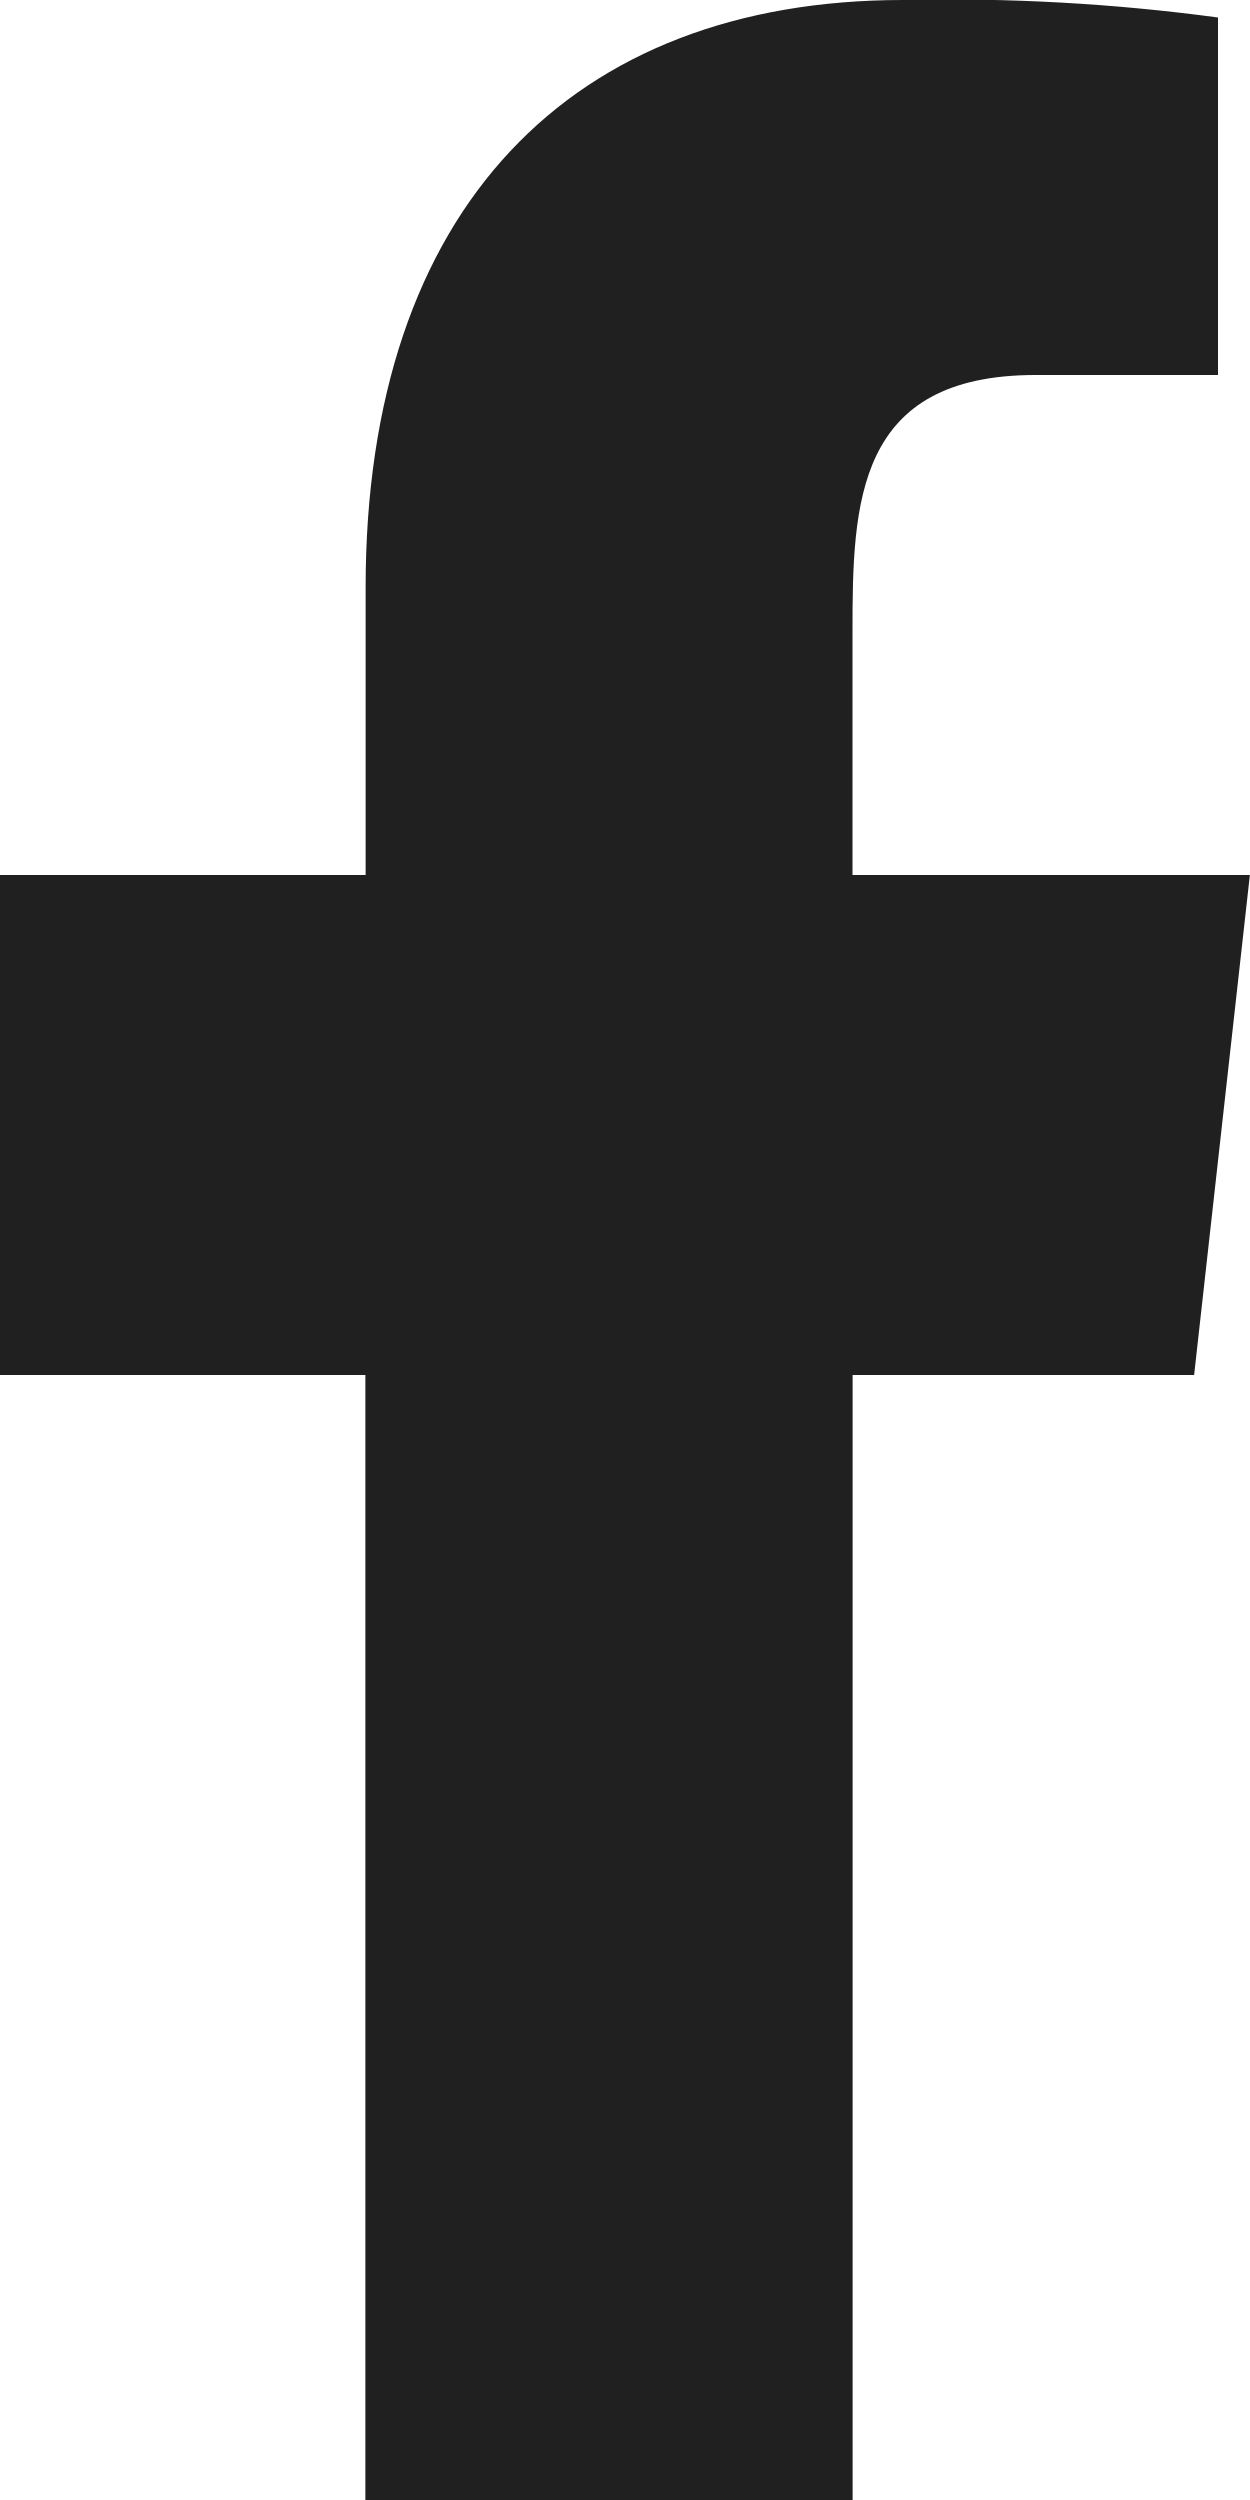
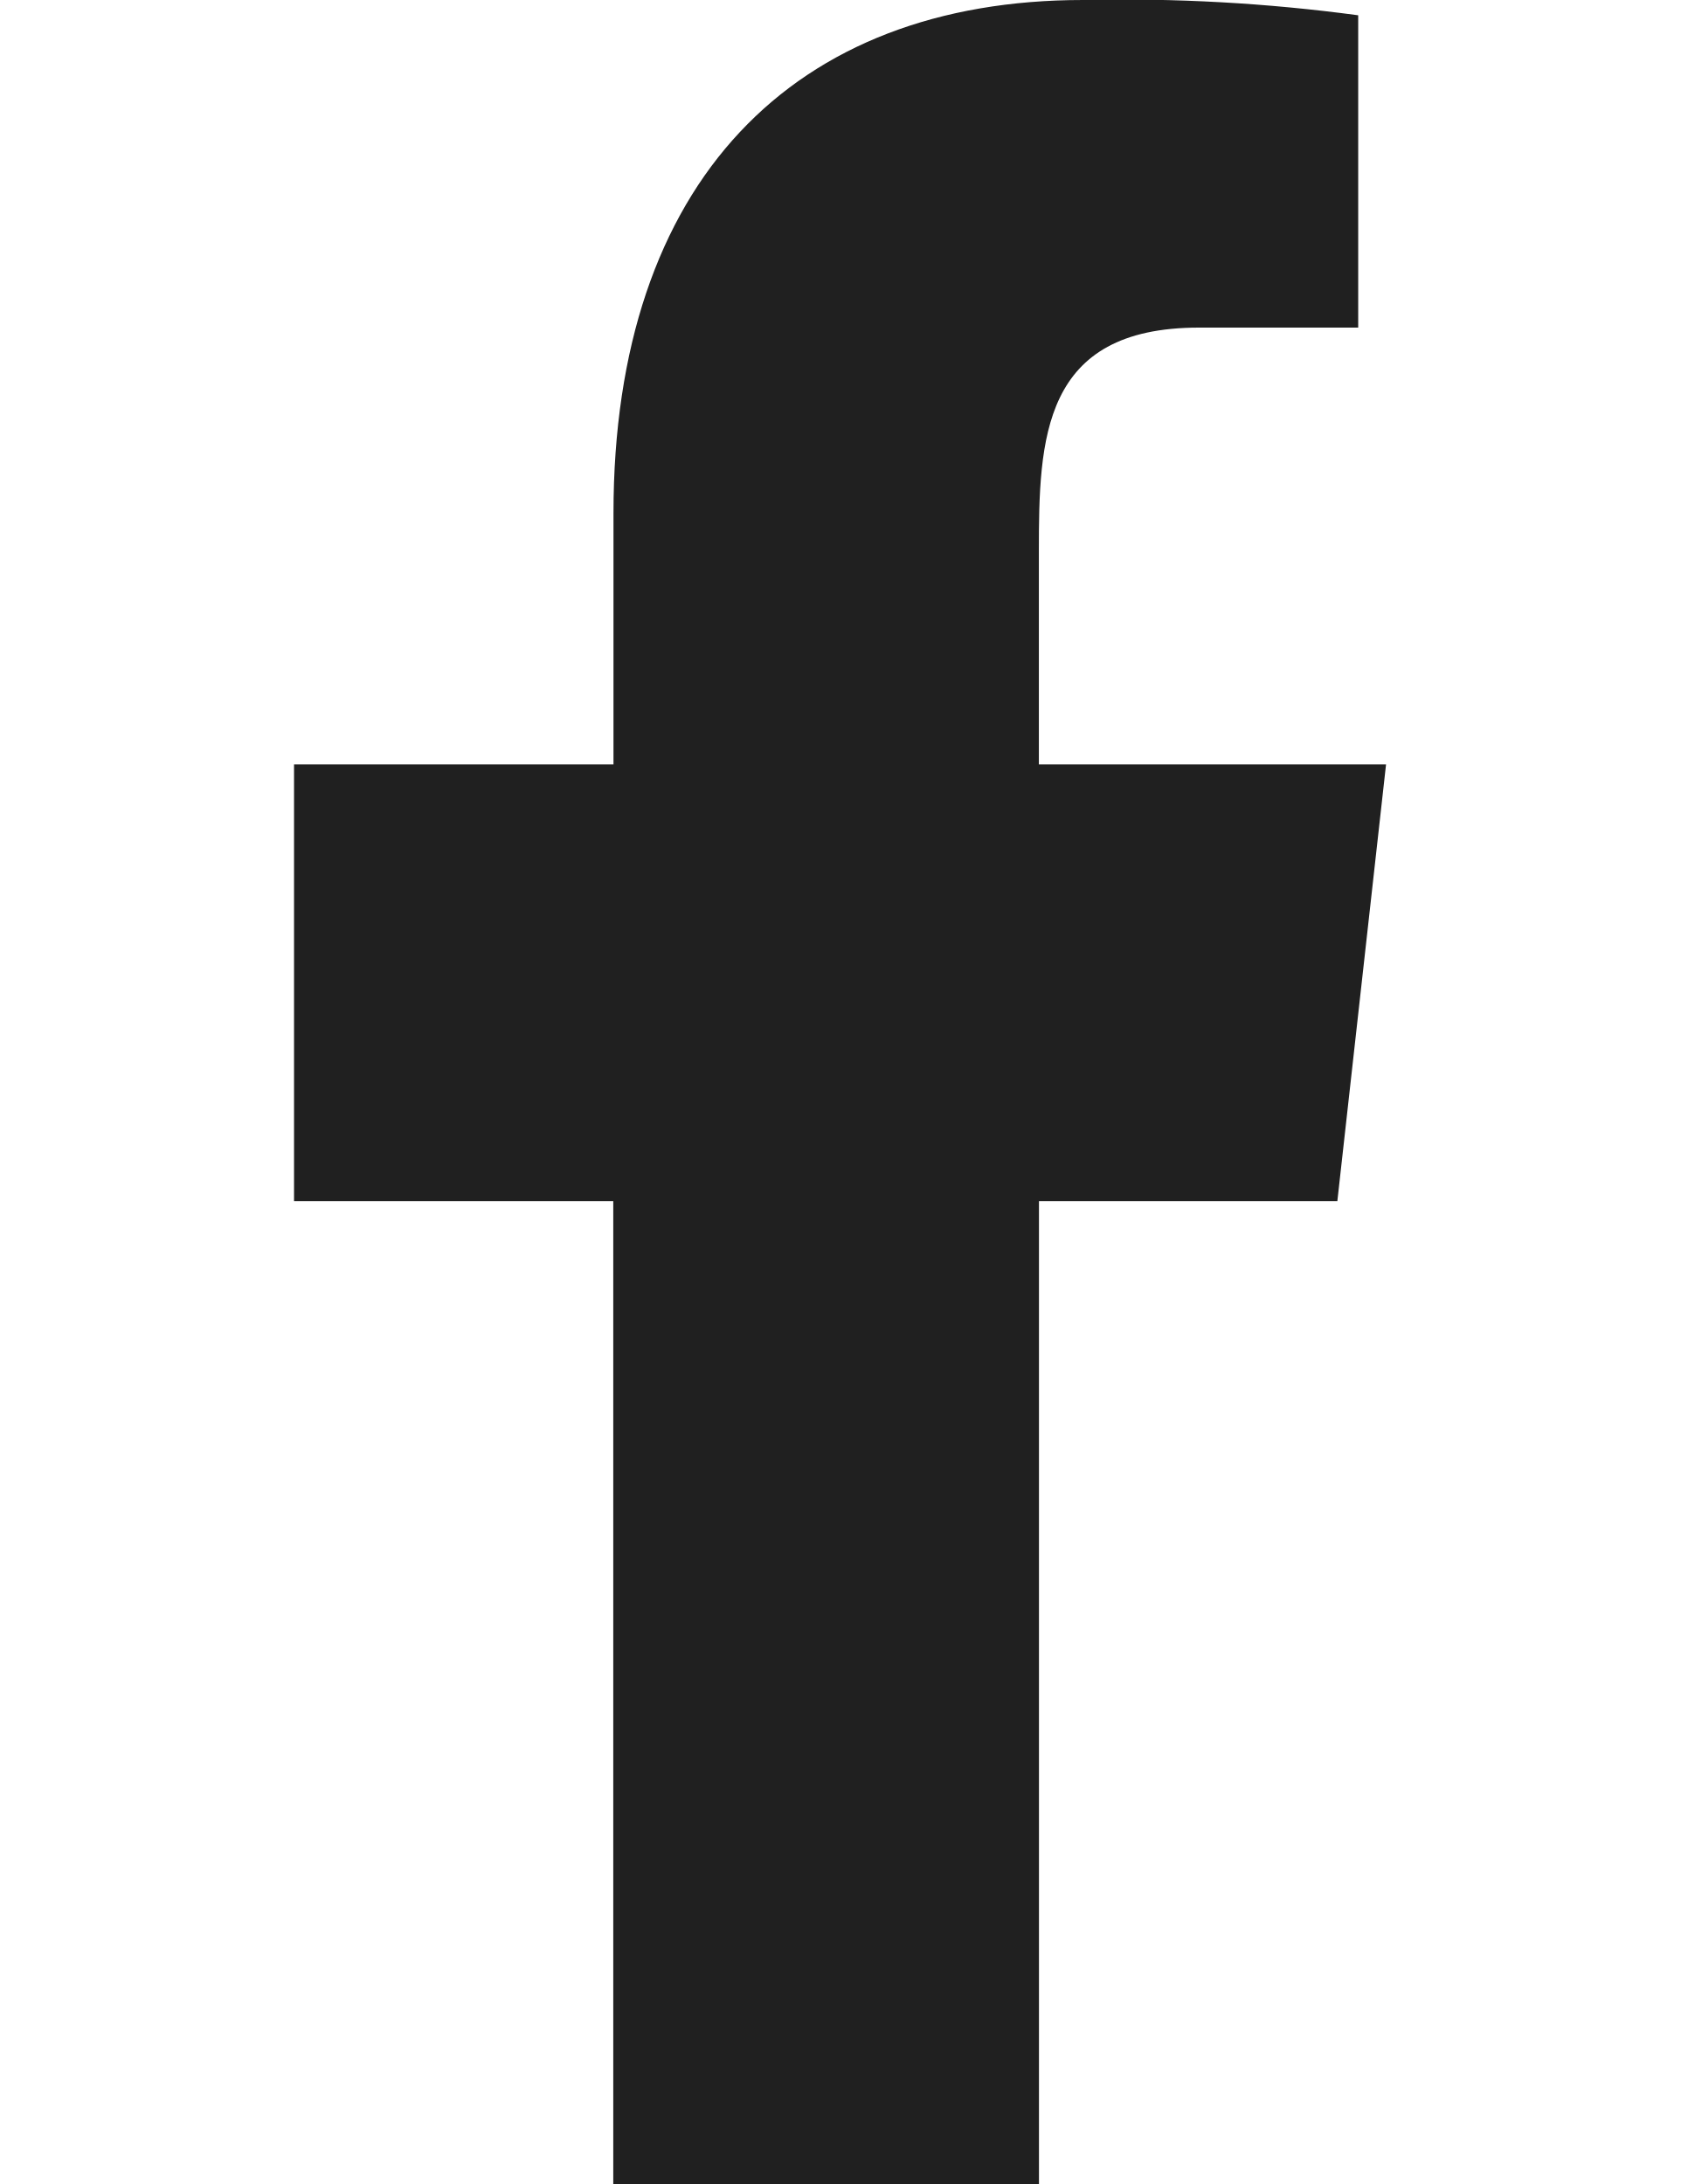
- <svg xmlns="http://www.w3.org/2000/svg" width="10" height="20" viewBox="0 0 10 20">
+ <svg xmlns="http://www.w3.org/2000/svg" width="10" height="13" viewBox="0 0 10 20">
  <defs>
    <style>.a{fill:#202020;fill-rule:evenodd;}</style>
  </defs>
  <path class="a" d="M335.821,7259v-9h2.732l.446-4h-3.179v-1.948c0-1.03.026-2.052,1.466-2.052h1.458v-2.86a16.121,16.121,0,0,0-2.519-.14c-2.646,0-4.3,1.657-4.3,4.7v2.3H329v4h2.923v9Z" transform="translate(-329 -7239)" />
</svg>
